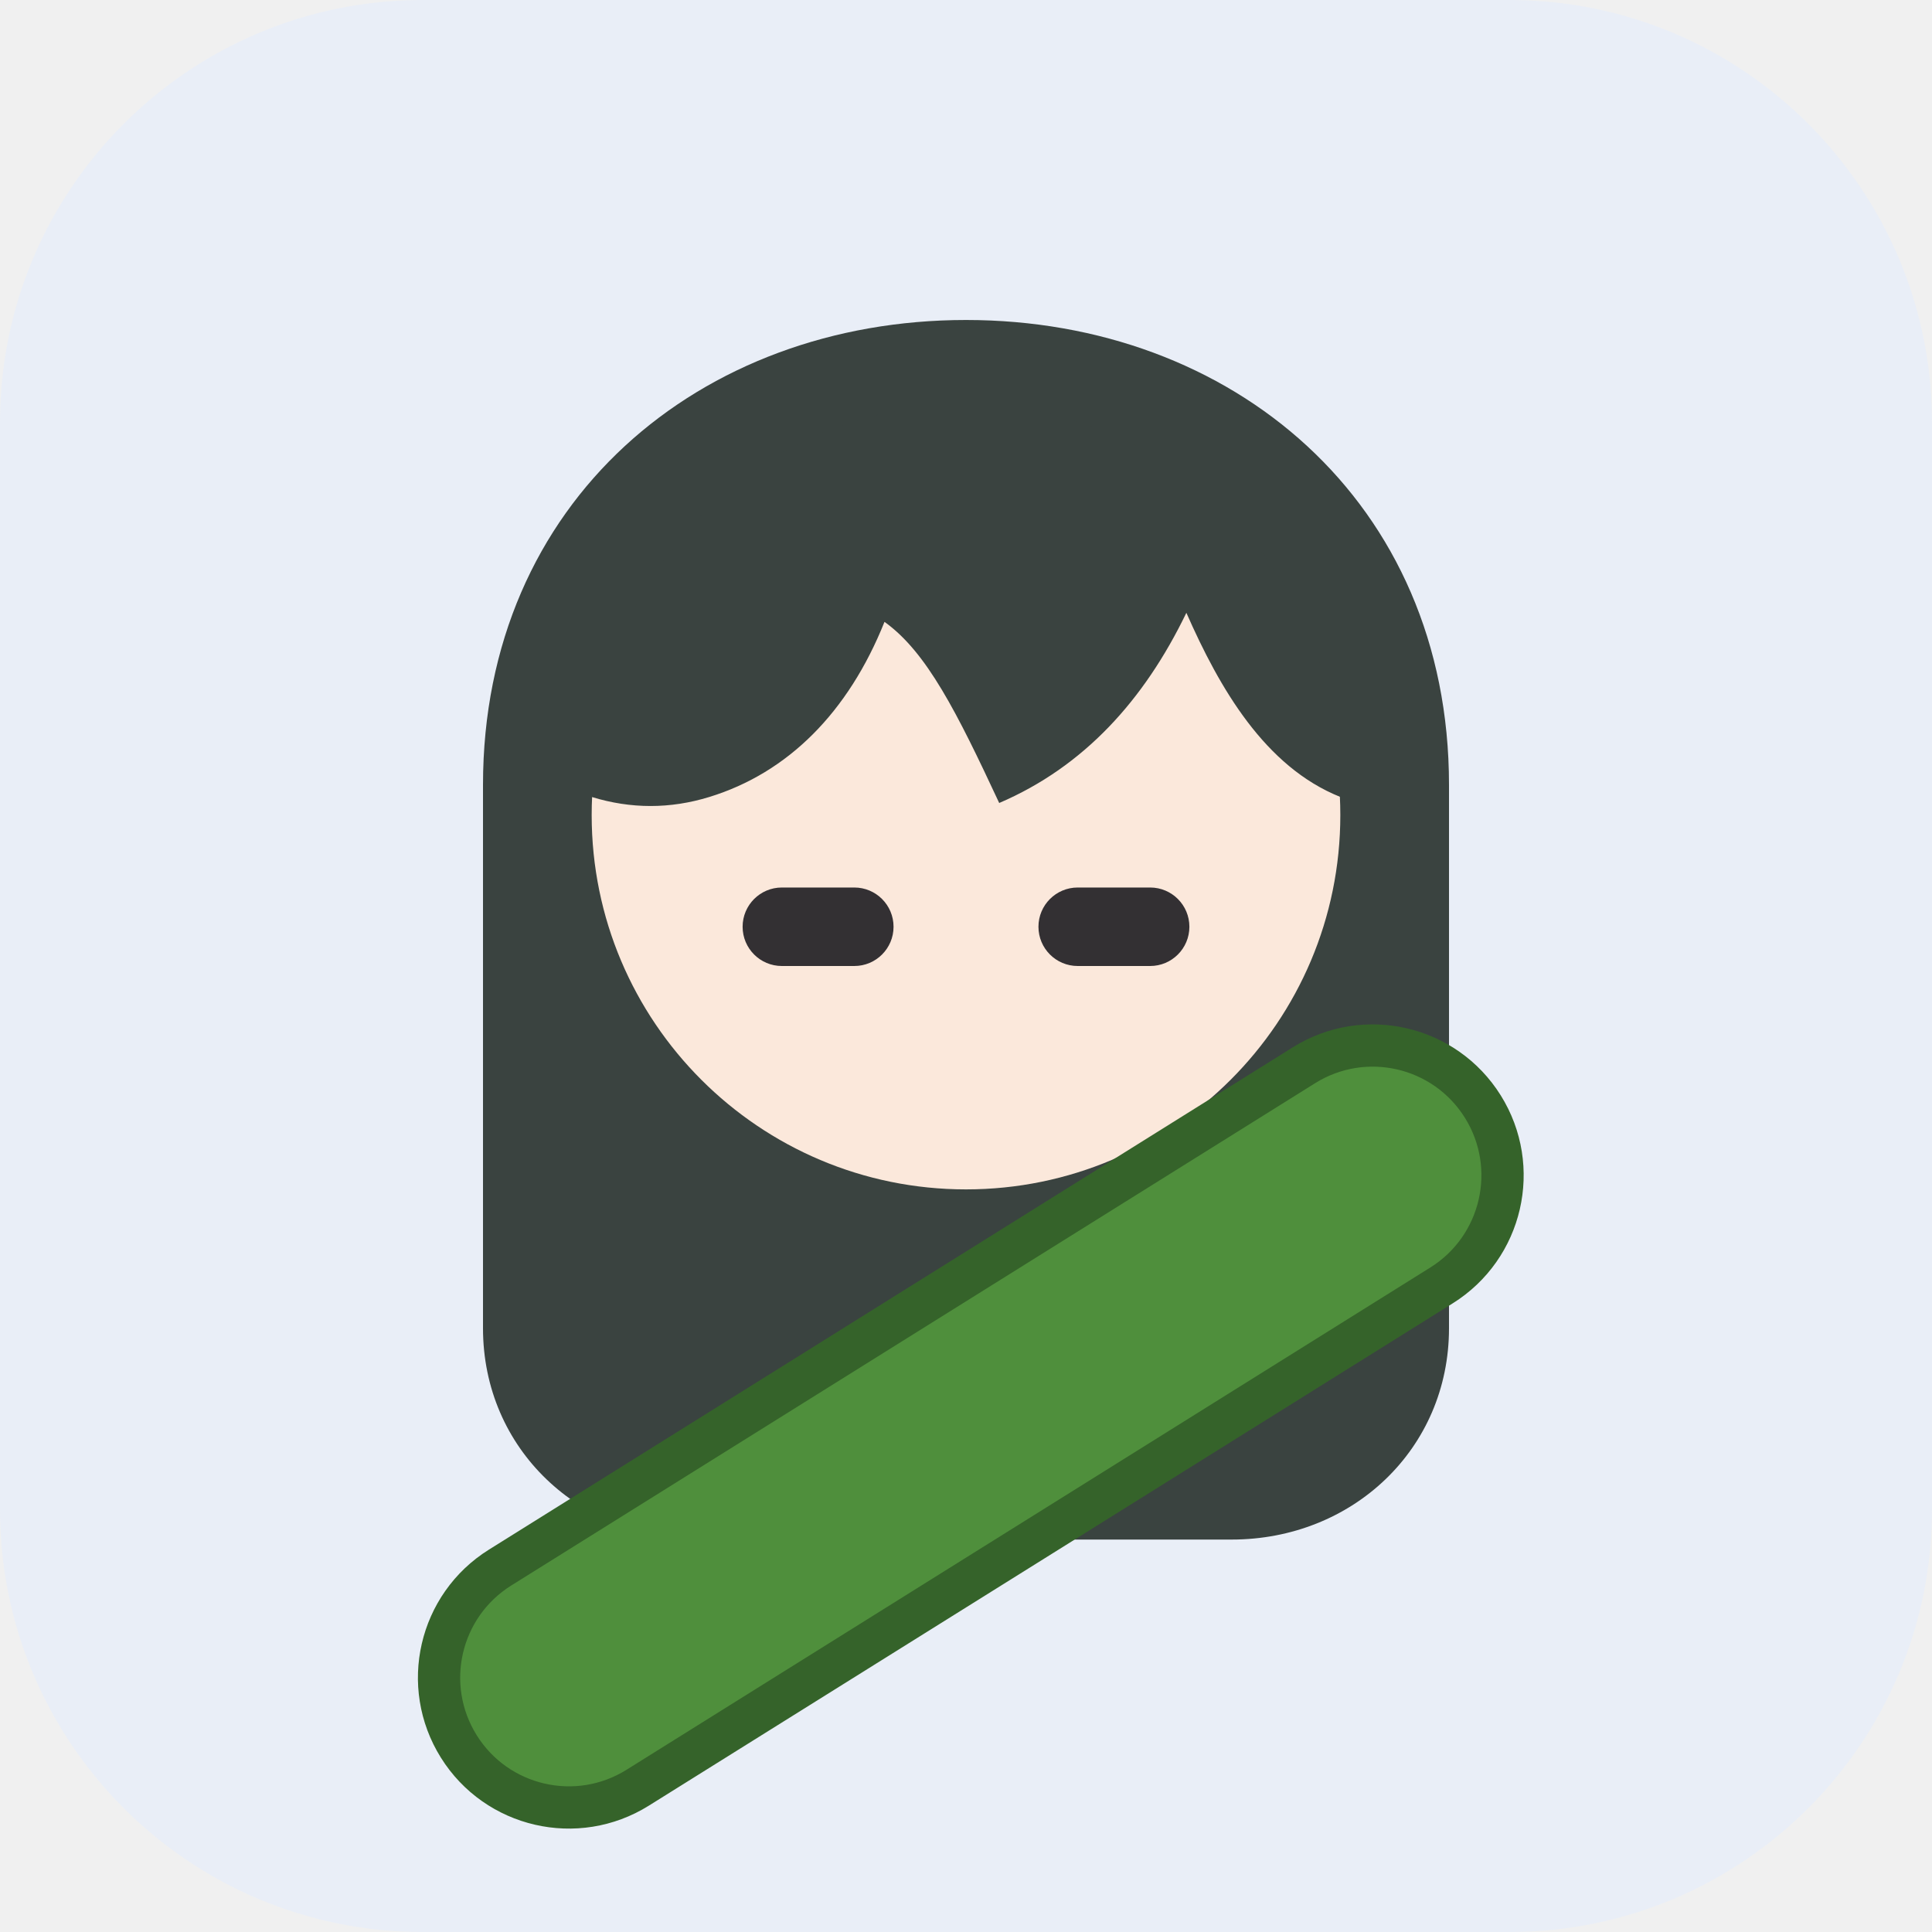
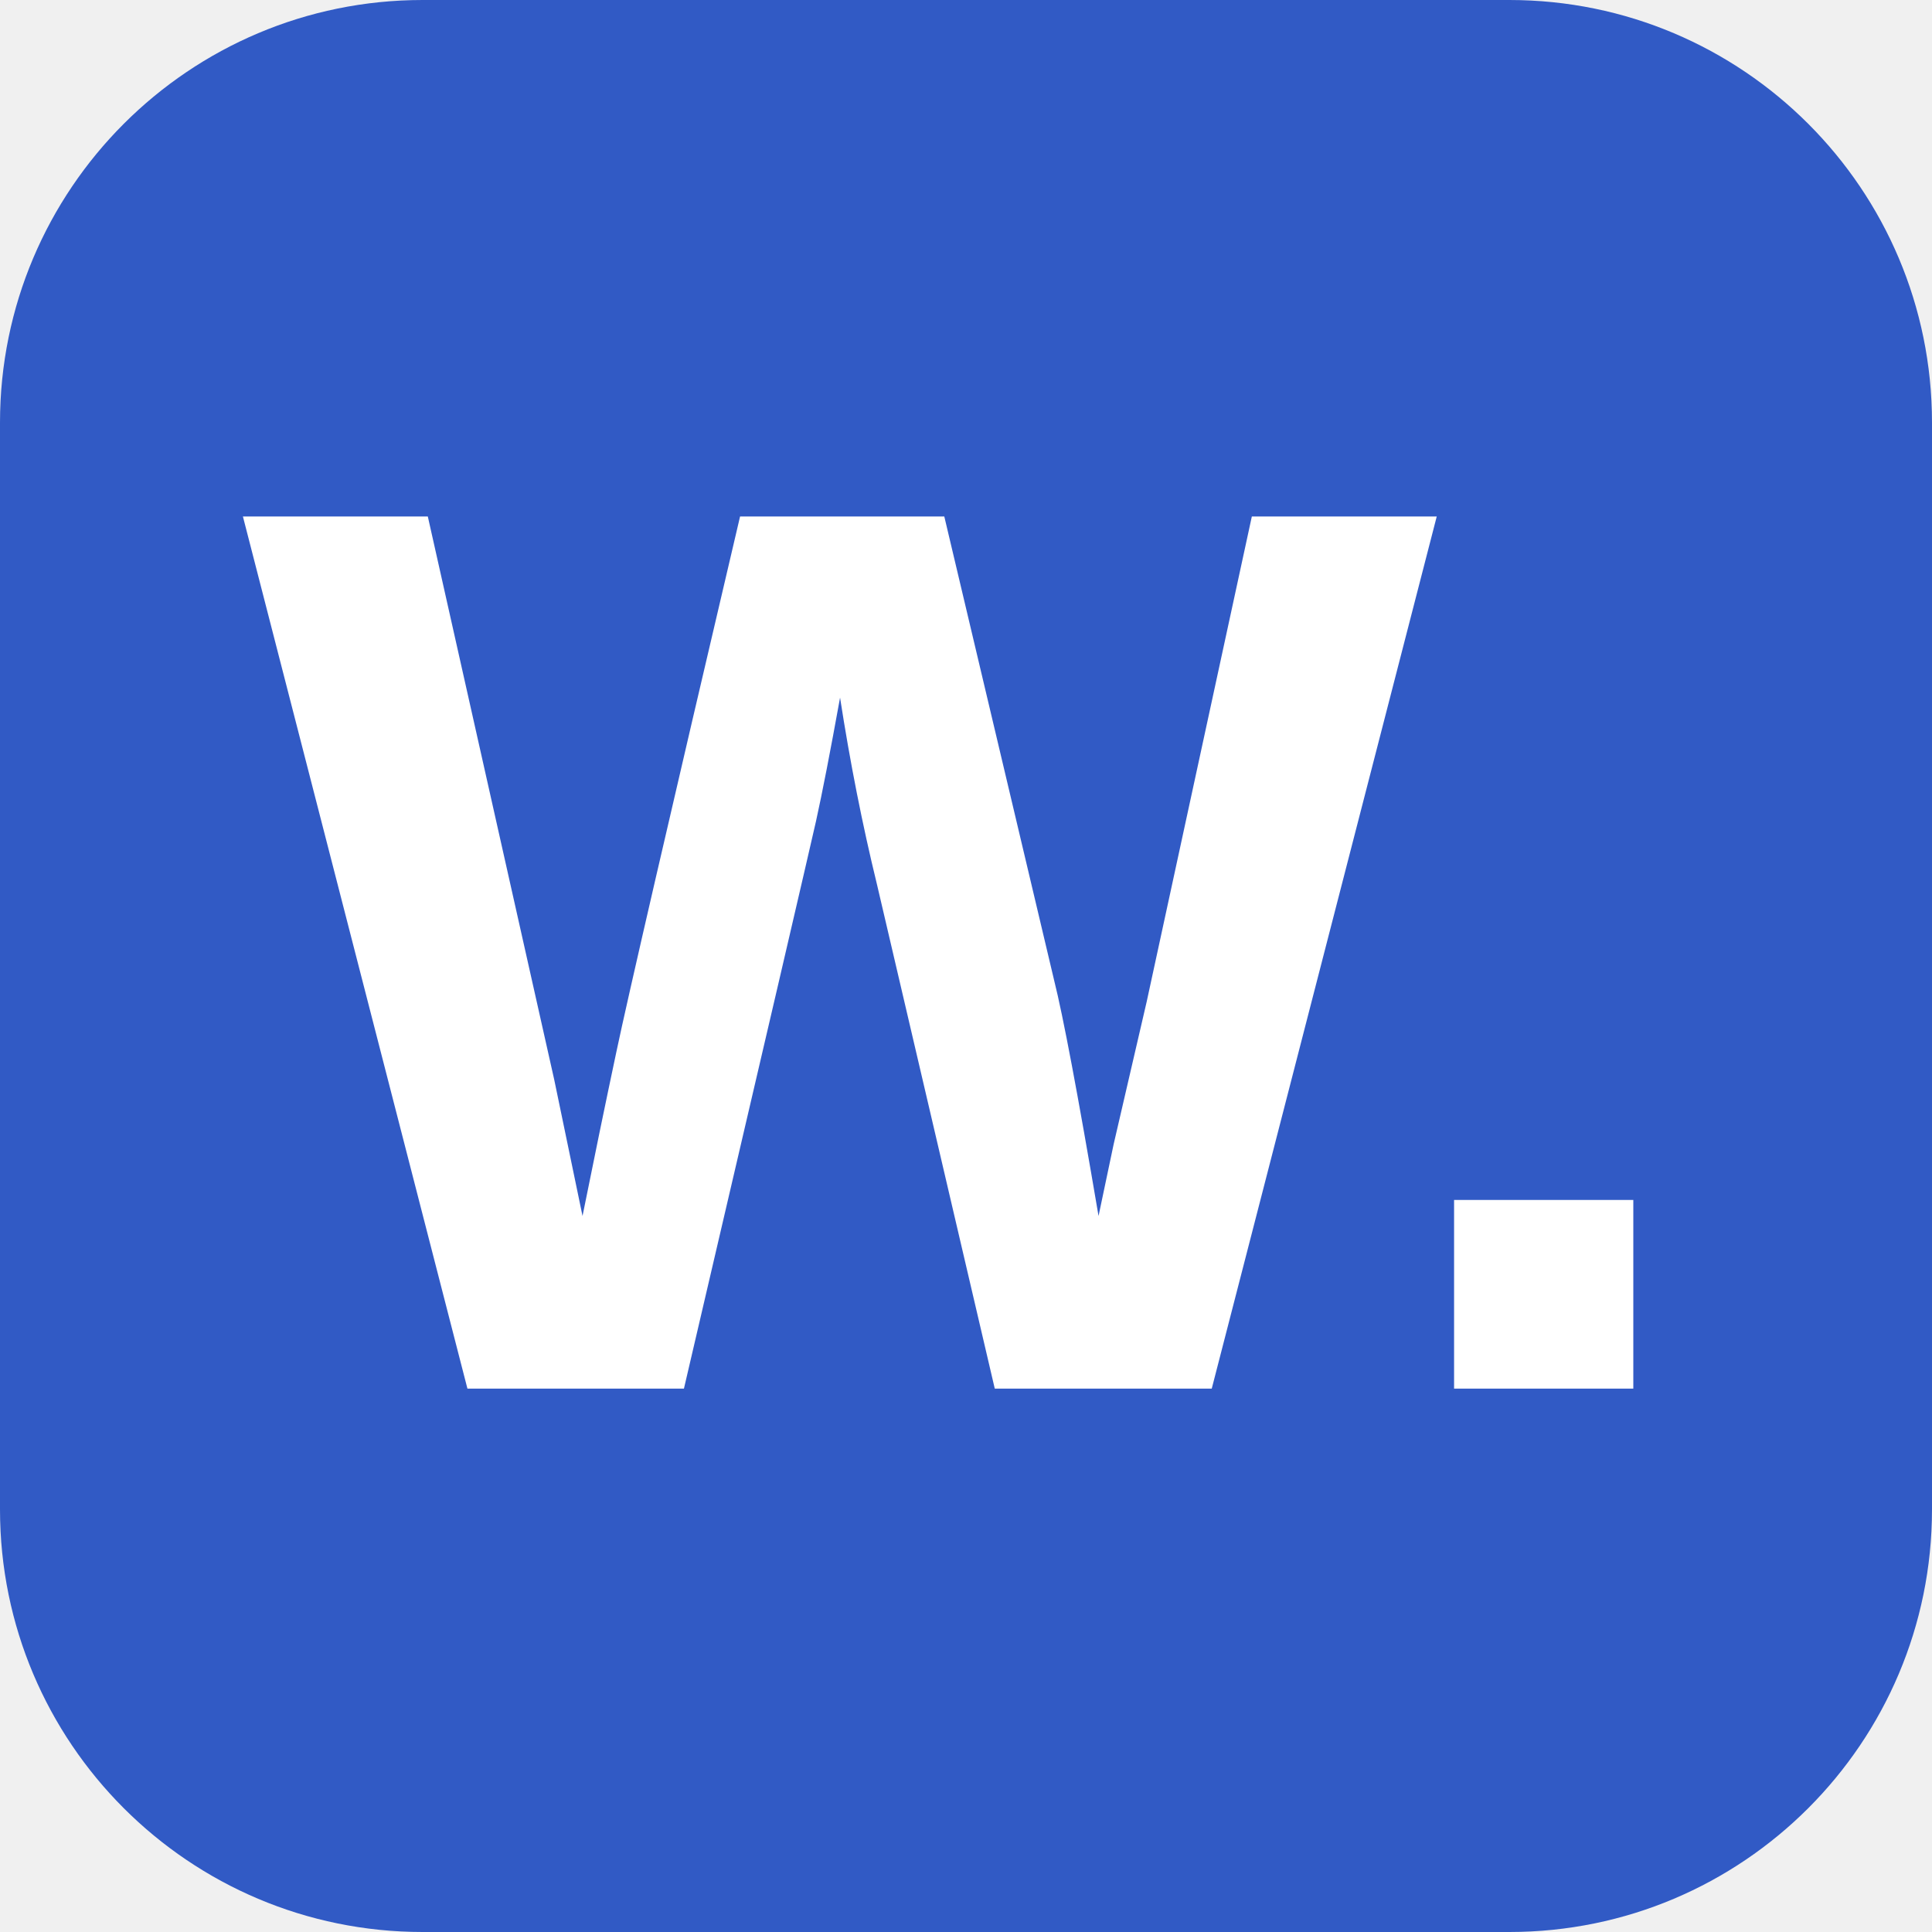
<svg xmlns="http://www.w3.org/2000/svg" viewBox="0 0 64 64">
-   <rect width="64" height="64" rx="14" fill="#e9eef7" />
-   <path d="M16 26c0-9.4 7.2-15.4 16-15.4S48 16.6 48 26v18c0 4-3.2 7-7.2 7H23.2c-4 0-7.2-3-7.2-7Z" fill="#3a4340" />
-   <circle cx="32" cy="27" r="12.4" fill="#fbe8db" />
-   <path d="M19.6 26.4c0-7.6 5.6-13 12.4-13s12.4 5.4 12.4 13c-2.5-1-4-3.6-5.1-6.1-1.4 2.9-3.4 5.1-6.2 6.3-1.4-3-2.4-5-3.8-6-1.2 3-3.2 5-5.8 5.8-1.3.4-2.6.4-3.9 0Z" fill="#3a4340" />
-   <rect x="24.6" y="29.4" width="5" height="2.6" rx="1.3" fill="#333033" />
-   <rect x="34.4" y="29.4" width="5" height="2.6" rx="1.3" fill="#333033" />
-   <g transform="rotate(-32 32 47)">
-     <rect x="12" y="43" width="40" height="8.6" rx="4.3" fill="#4f8f3c" stroke="#35632a" stroke-width="1.4" />
-   </g>
+   <rect width="64" height="64" rx="14" fill="#315AC5" />
+   <text x="8" y="46" fill="white" font-family="Arial,sans-serif" font-size="42" font-weight="700">W.</text>
</svg>
